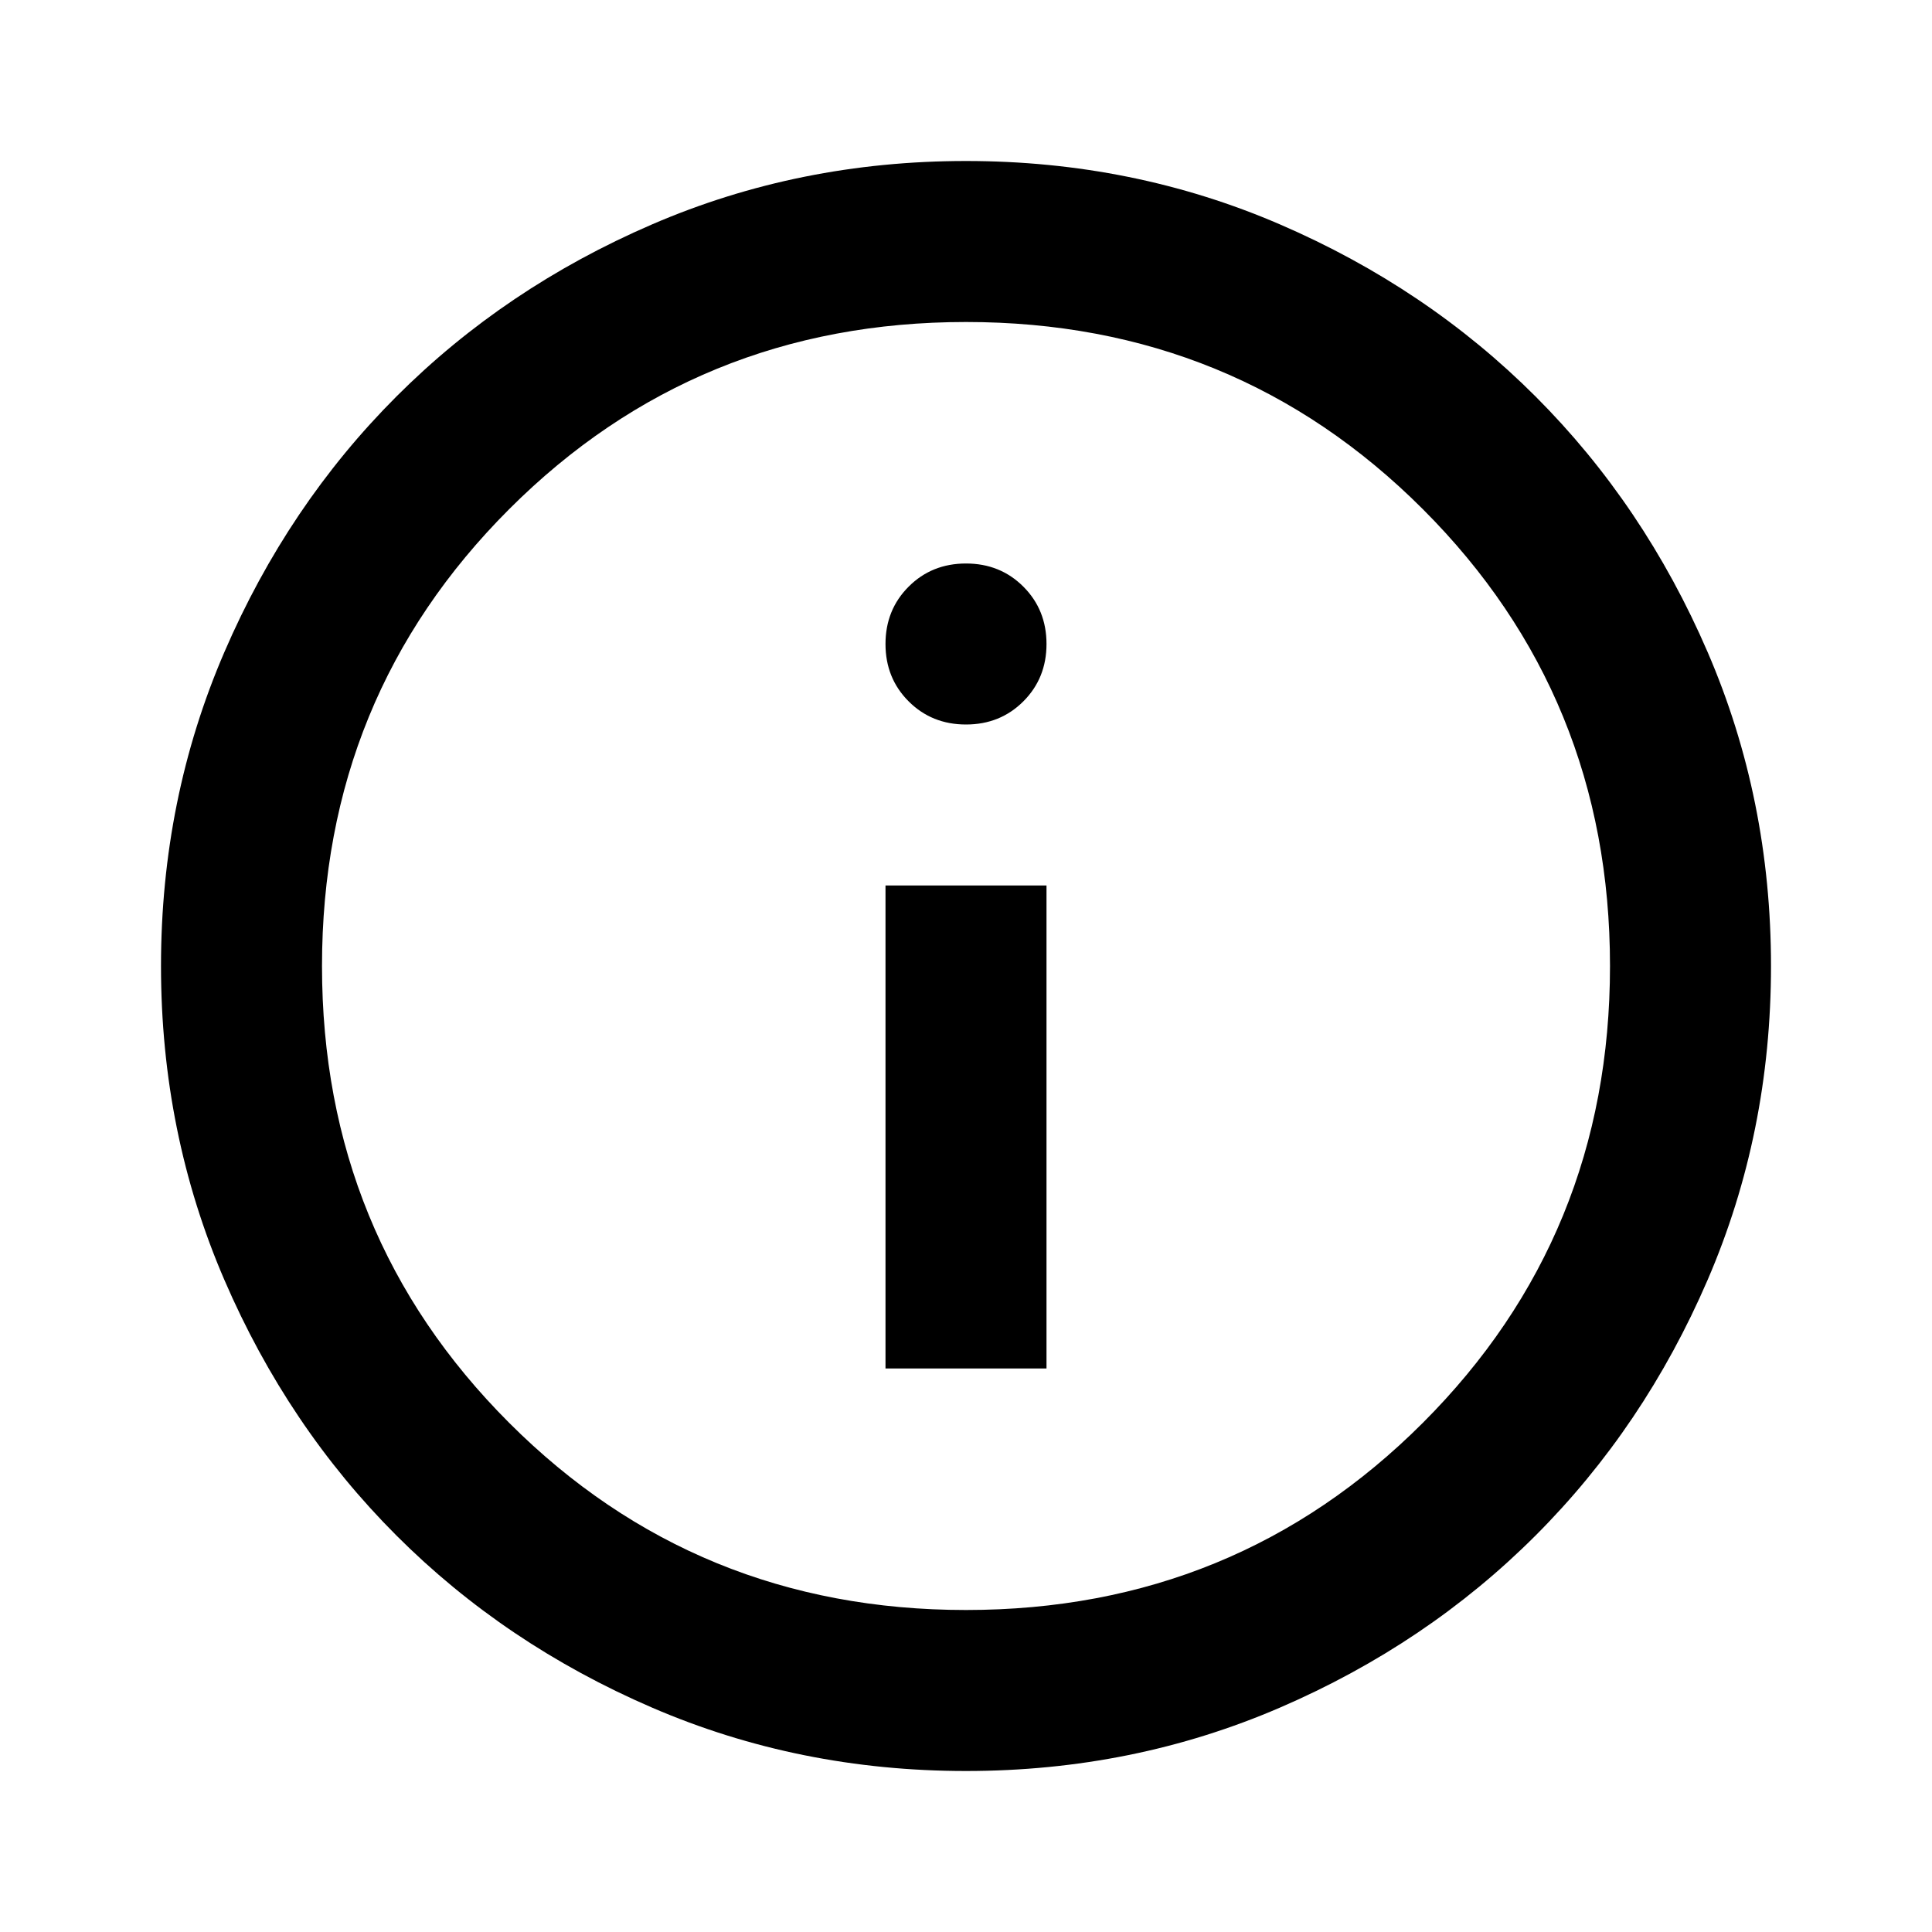
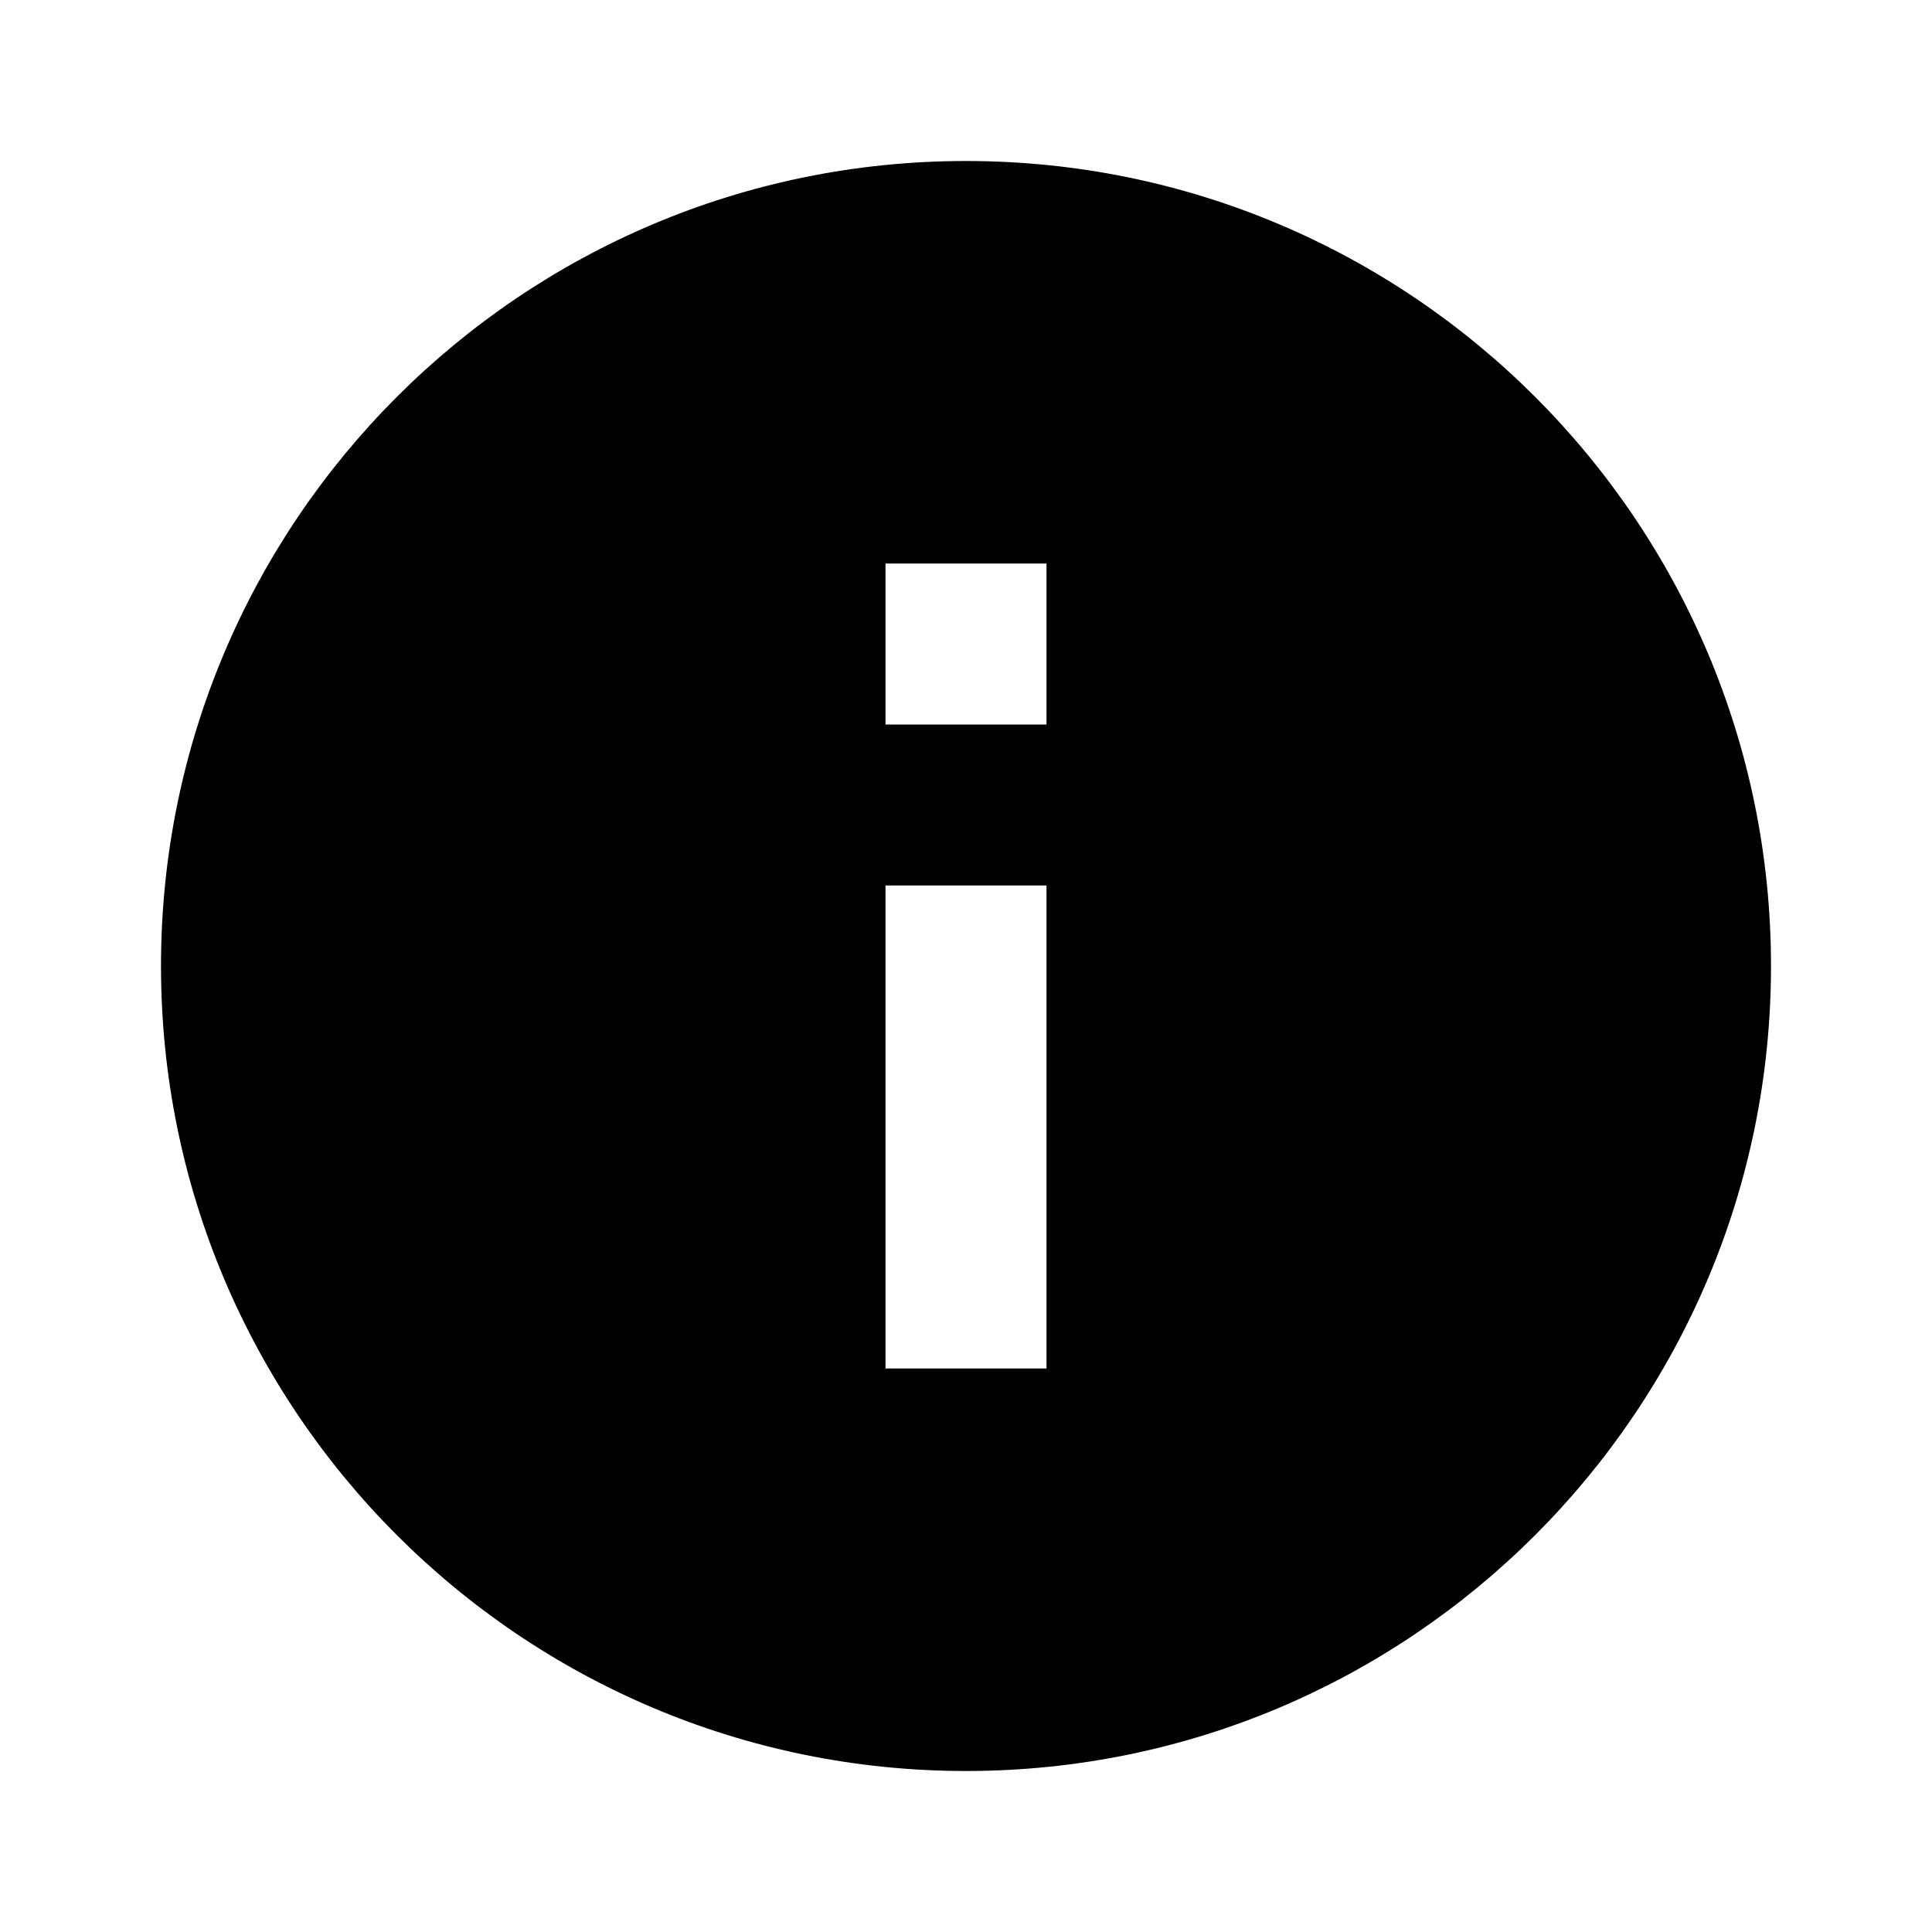
- <svg xmlns="http://www.w3.org/2000/svg" height="24" viewBox="0 -960 960 960" width="24">
-   <path d="M440-280h80v-240h-80v240Zm40-320q17 0 28.5-11.5T520-640q0-17-11.5-28.5T480-680q-17 0-28.5 11.5T440-640q0 17 11.5 28.5T480-600Zm0 520q-83 0-156-31.5T197-197q-54-54-85.5-127T80-480q0-83 31.5-156T197-763q54-54 127-85.5T480-880q83 0 156 31.5T763-763q54 54 85.5 127T880-480q0 83-31.5 156T763-197q-54 54-127 85.5T480-80Zm0-80q134 0 227-93t93-227q0-134-93-227t-227-93q-134 0-227 93t-93 227q0 134 93 227t227 93Zm0-320Z" />
+ <svg xmlns="http://www.w3.org/2000/svg" width="24" height="24" viewBox="0 0 24 24">
+   <path fill="currentColor" d="M12 2C6.48 2 2 6.48 2 12s4.48 10 10 10 10-4.48 10-10S17.52 2 12 2zm1 15h-2v-6h2v6zm0-8h-2V7h2v2z" />
</svg>
